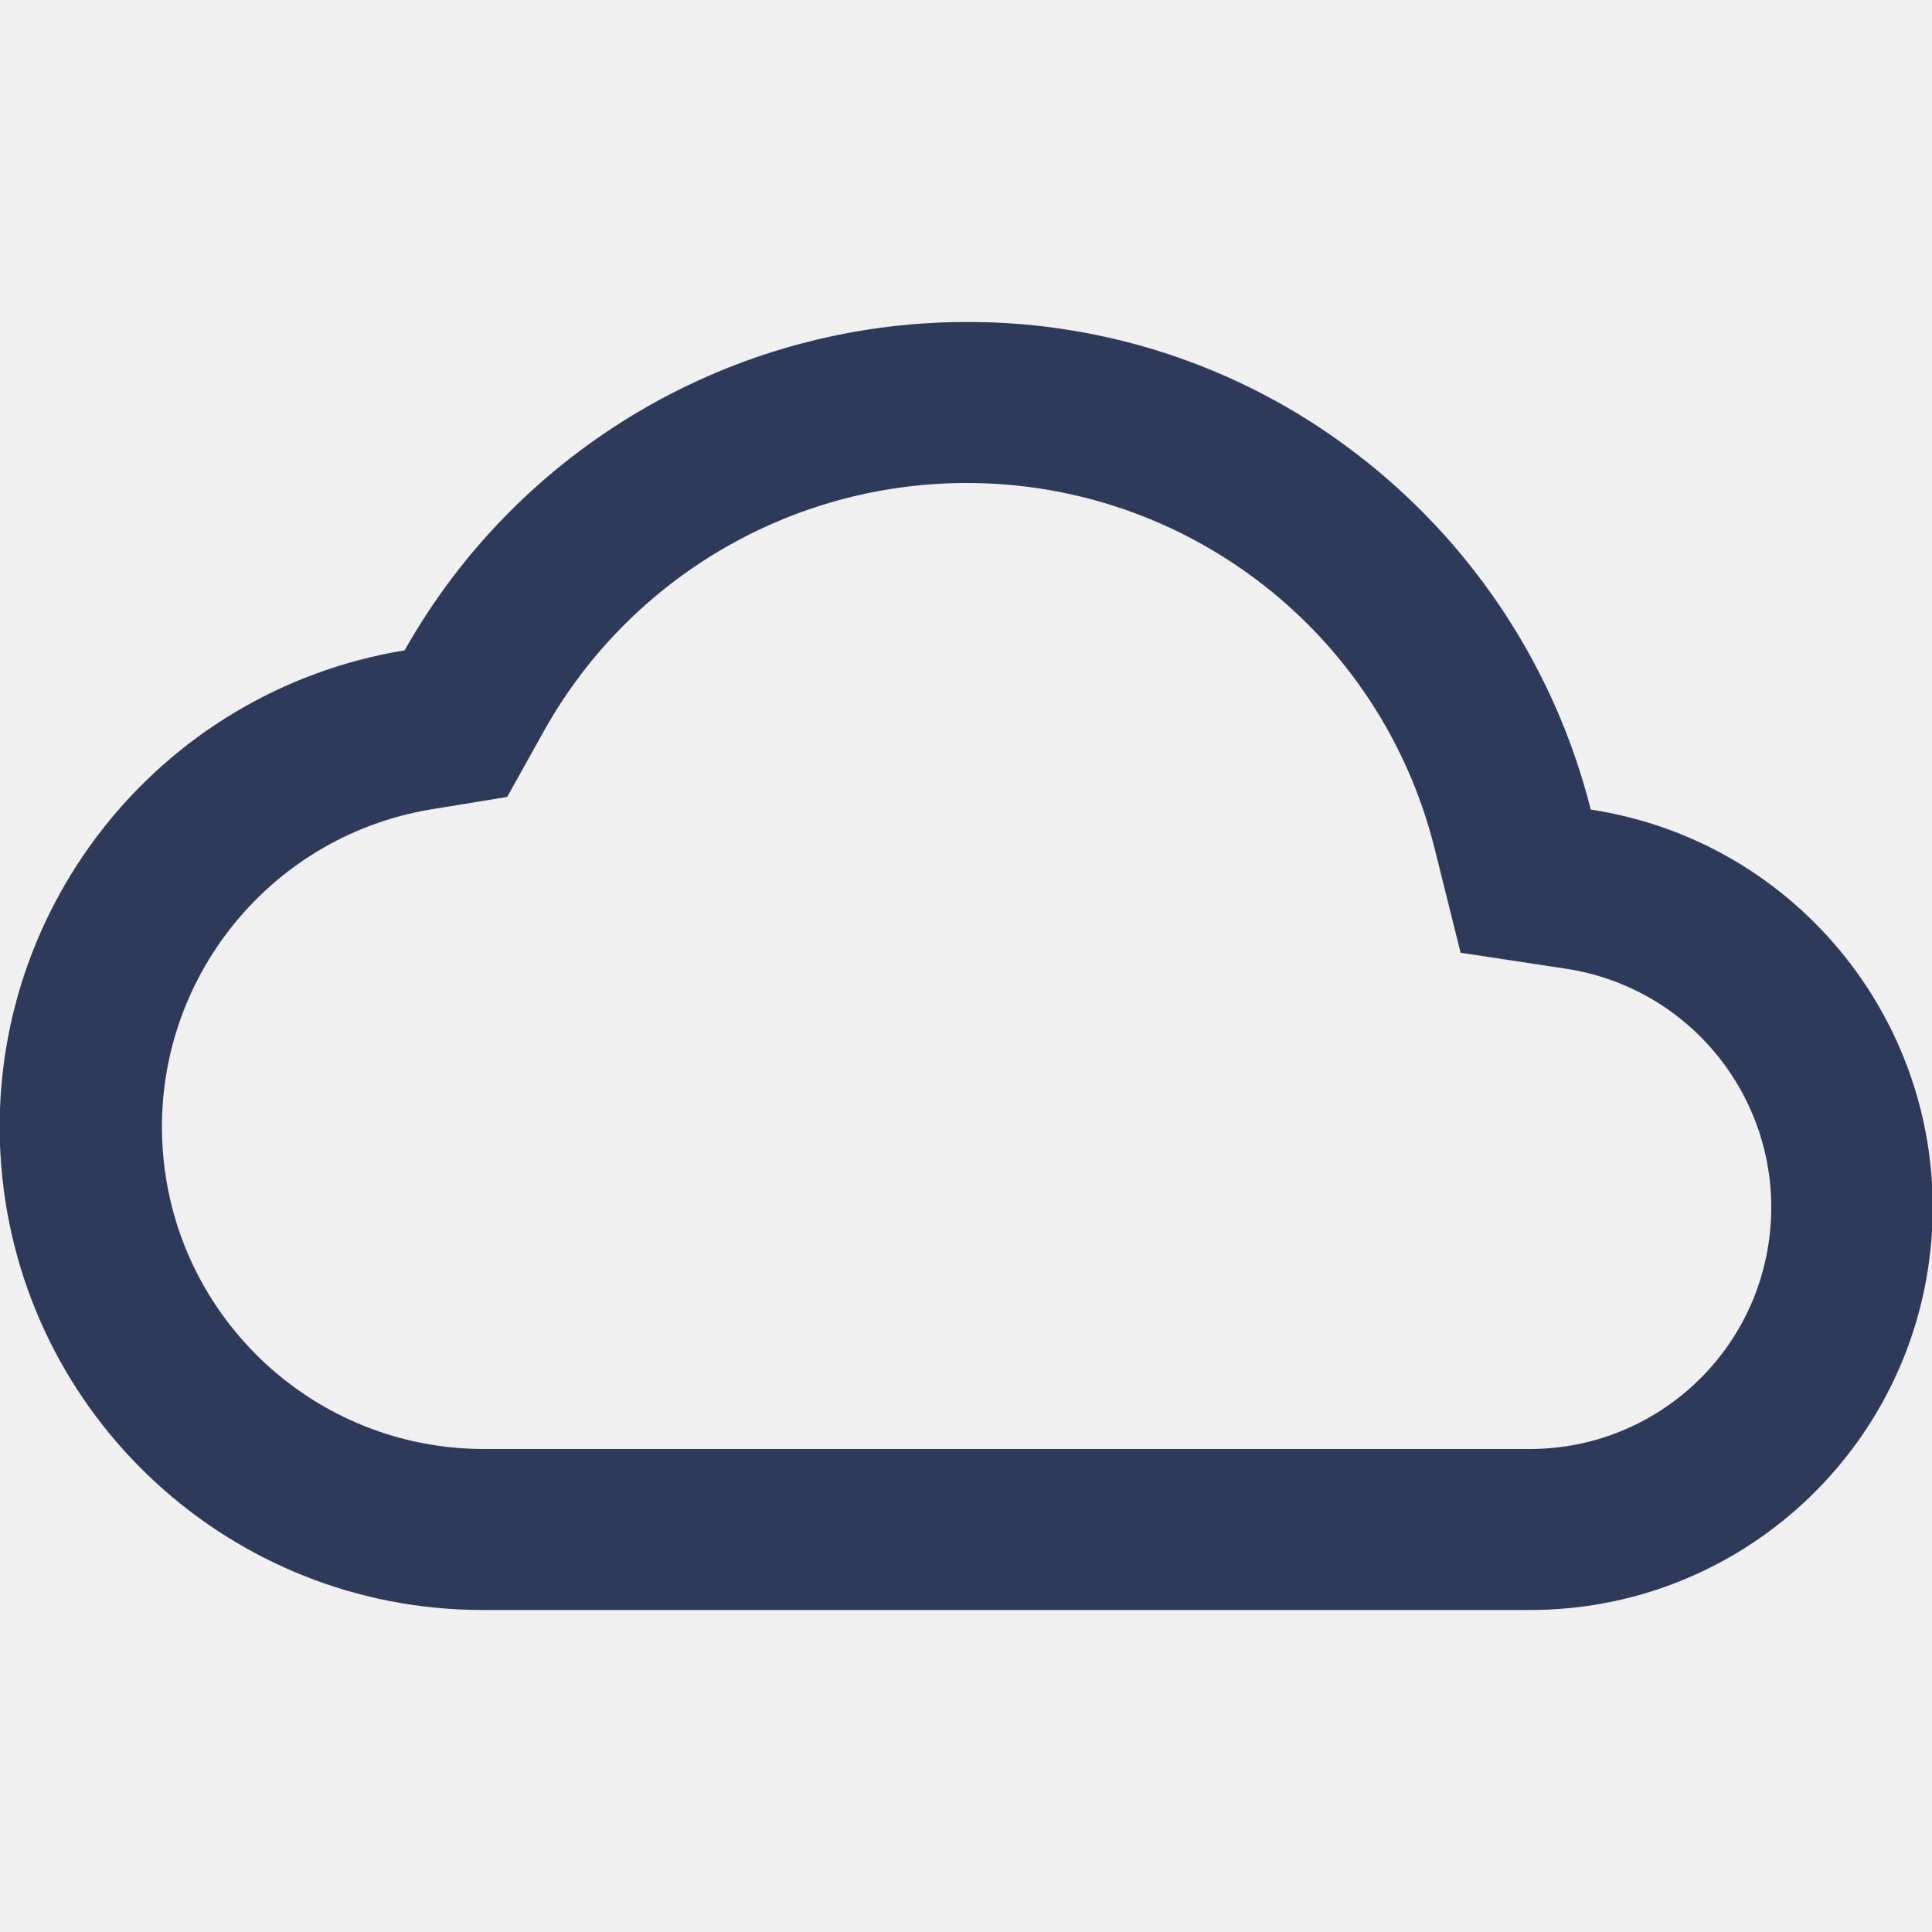
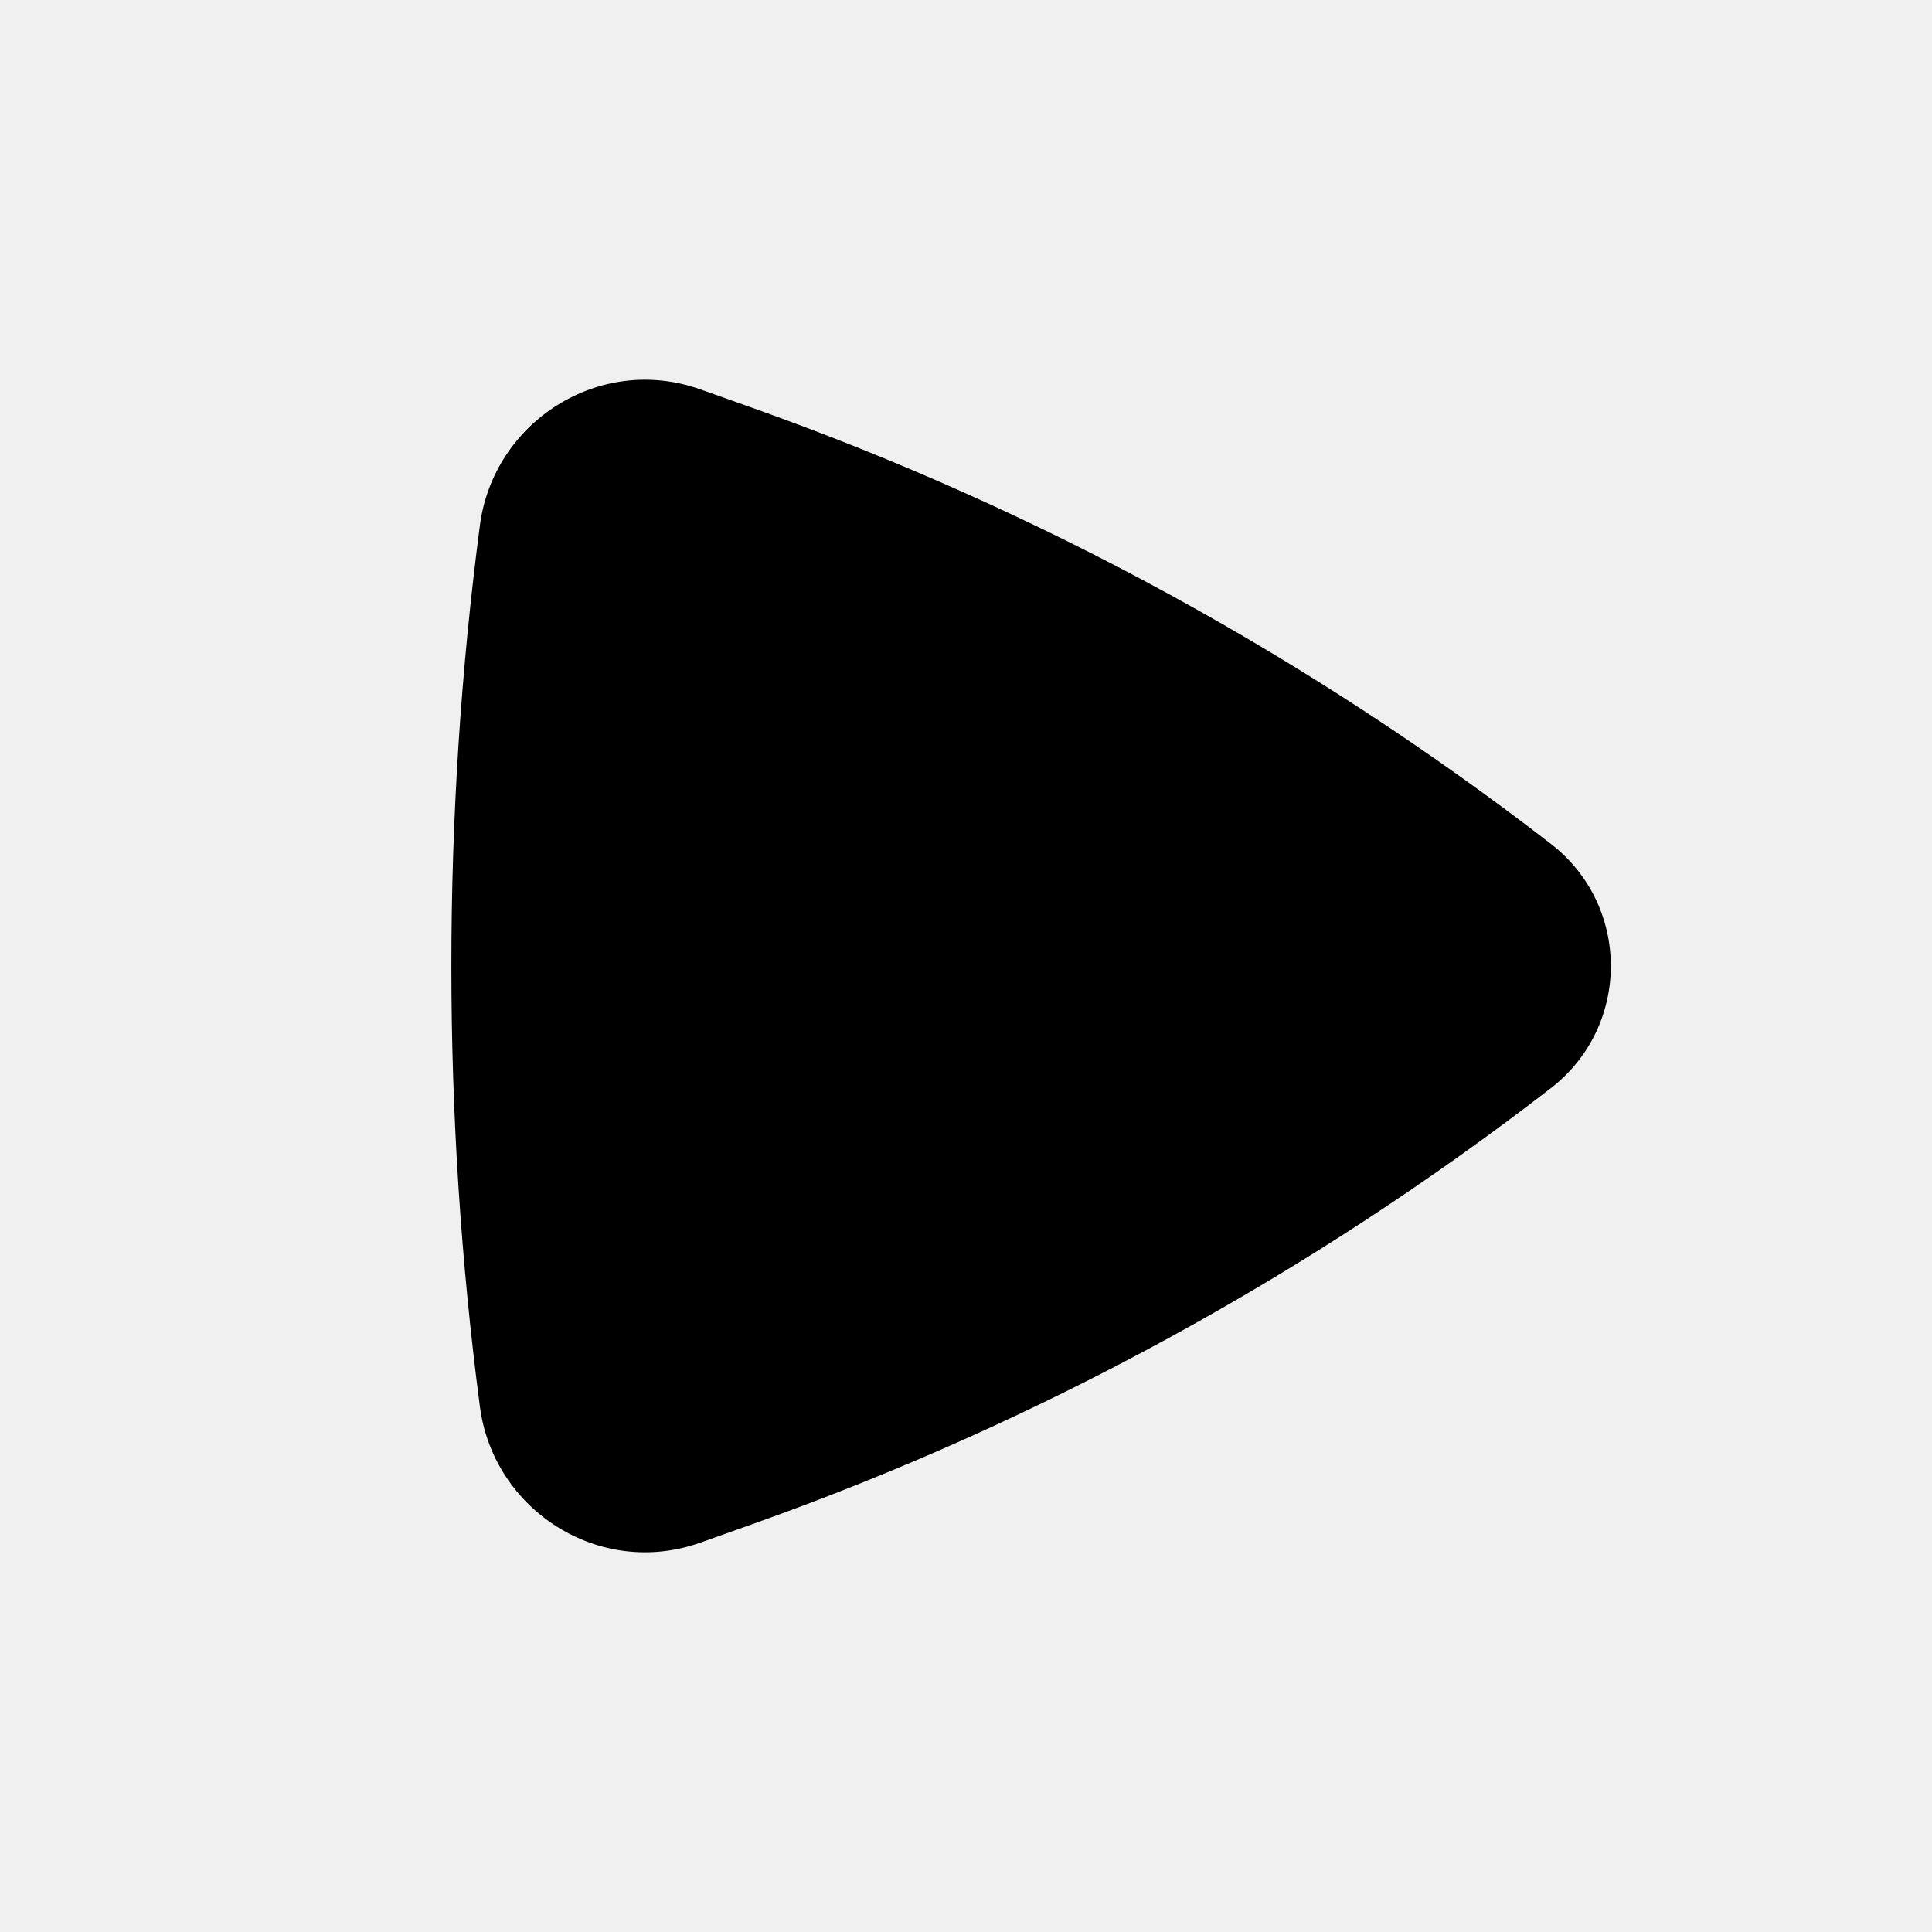
- <svg xmlns="http://www.w3.org/2000/svg" width="24" height="24" viewBox="0 0 24 24" fill="none">
-   <g clip-path="url(#clip0_1393_1010)">
-     <path d="M19 20H6C2.874 20.002 0.271 17.604 0.016 14.489C-0.238 11.373 1.942 8.585 5.026 8.079C6.446 5.562 9.11 4.003 12 4C13.802 3.993 15.552 4.601 16.961 5.724C18.345 6.822 19.329 8.344 19.761 10.057C22.348 10.451 24.193 12.773 23.994 15.382C23.794 17.991 21.617 20.004 19 20ZM12 6C9.832 6.003 7.833 7.172 6.768 9.061L6.3 9.9L5.351 10.055C3.301 10.398 1.856 12.254 2.025 14.326C2.194 16.397 3.922 17.994 6 18H19C20.569 18.002 21.874 16.795 21.994 15.231C22.115 13.667 21.01 12.274 19.46 12.035L18.144 11.835L17.822 10.543C17.157 7.87 14.755 5.995 12 6Z" fill="#2E3A59" />
-   </g>
-   <defs>
-     <clipPath id="clip0_1393_1010">
-       <rect width="24" height="24" fill="white" />
-     </clipPath>
-   </defs>
+ <svg xmlns="http://www.w3.org/2000/svg" width="20" height="20" viewBox="0 0 20 20" fill="none">
+   <path d="M16.055 11.264C16.882 10.624 16.882 9.376 16.055 8.736C13.557 6.804 10.768 5.28 7.791 4.223L7.248 4.03C6.208 3.661 5.109 4.364 4.968 5.438C4.574 8.438 4.574 11.562 4.968 14.562C5.109 15.636 6.207 16.339 7.248 15.97L7.791 15.777C10.768 14.72 13.557 13.196 16.055 11.264Z" fill="black" />
</svg>
